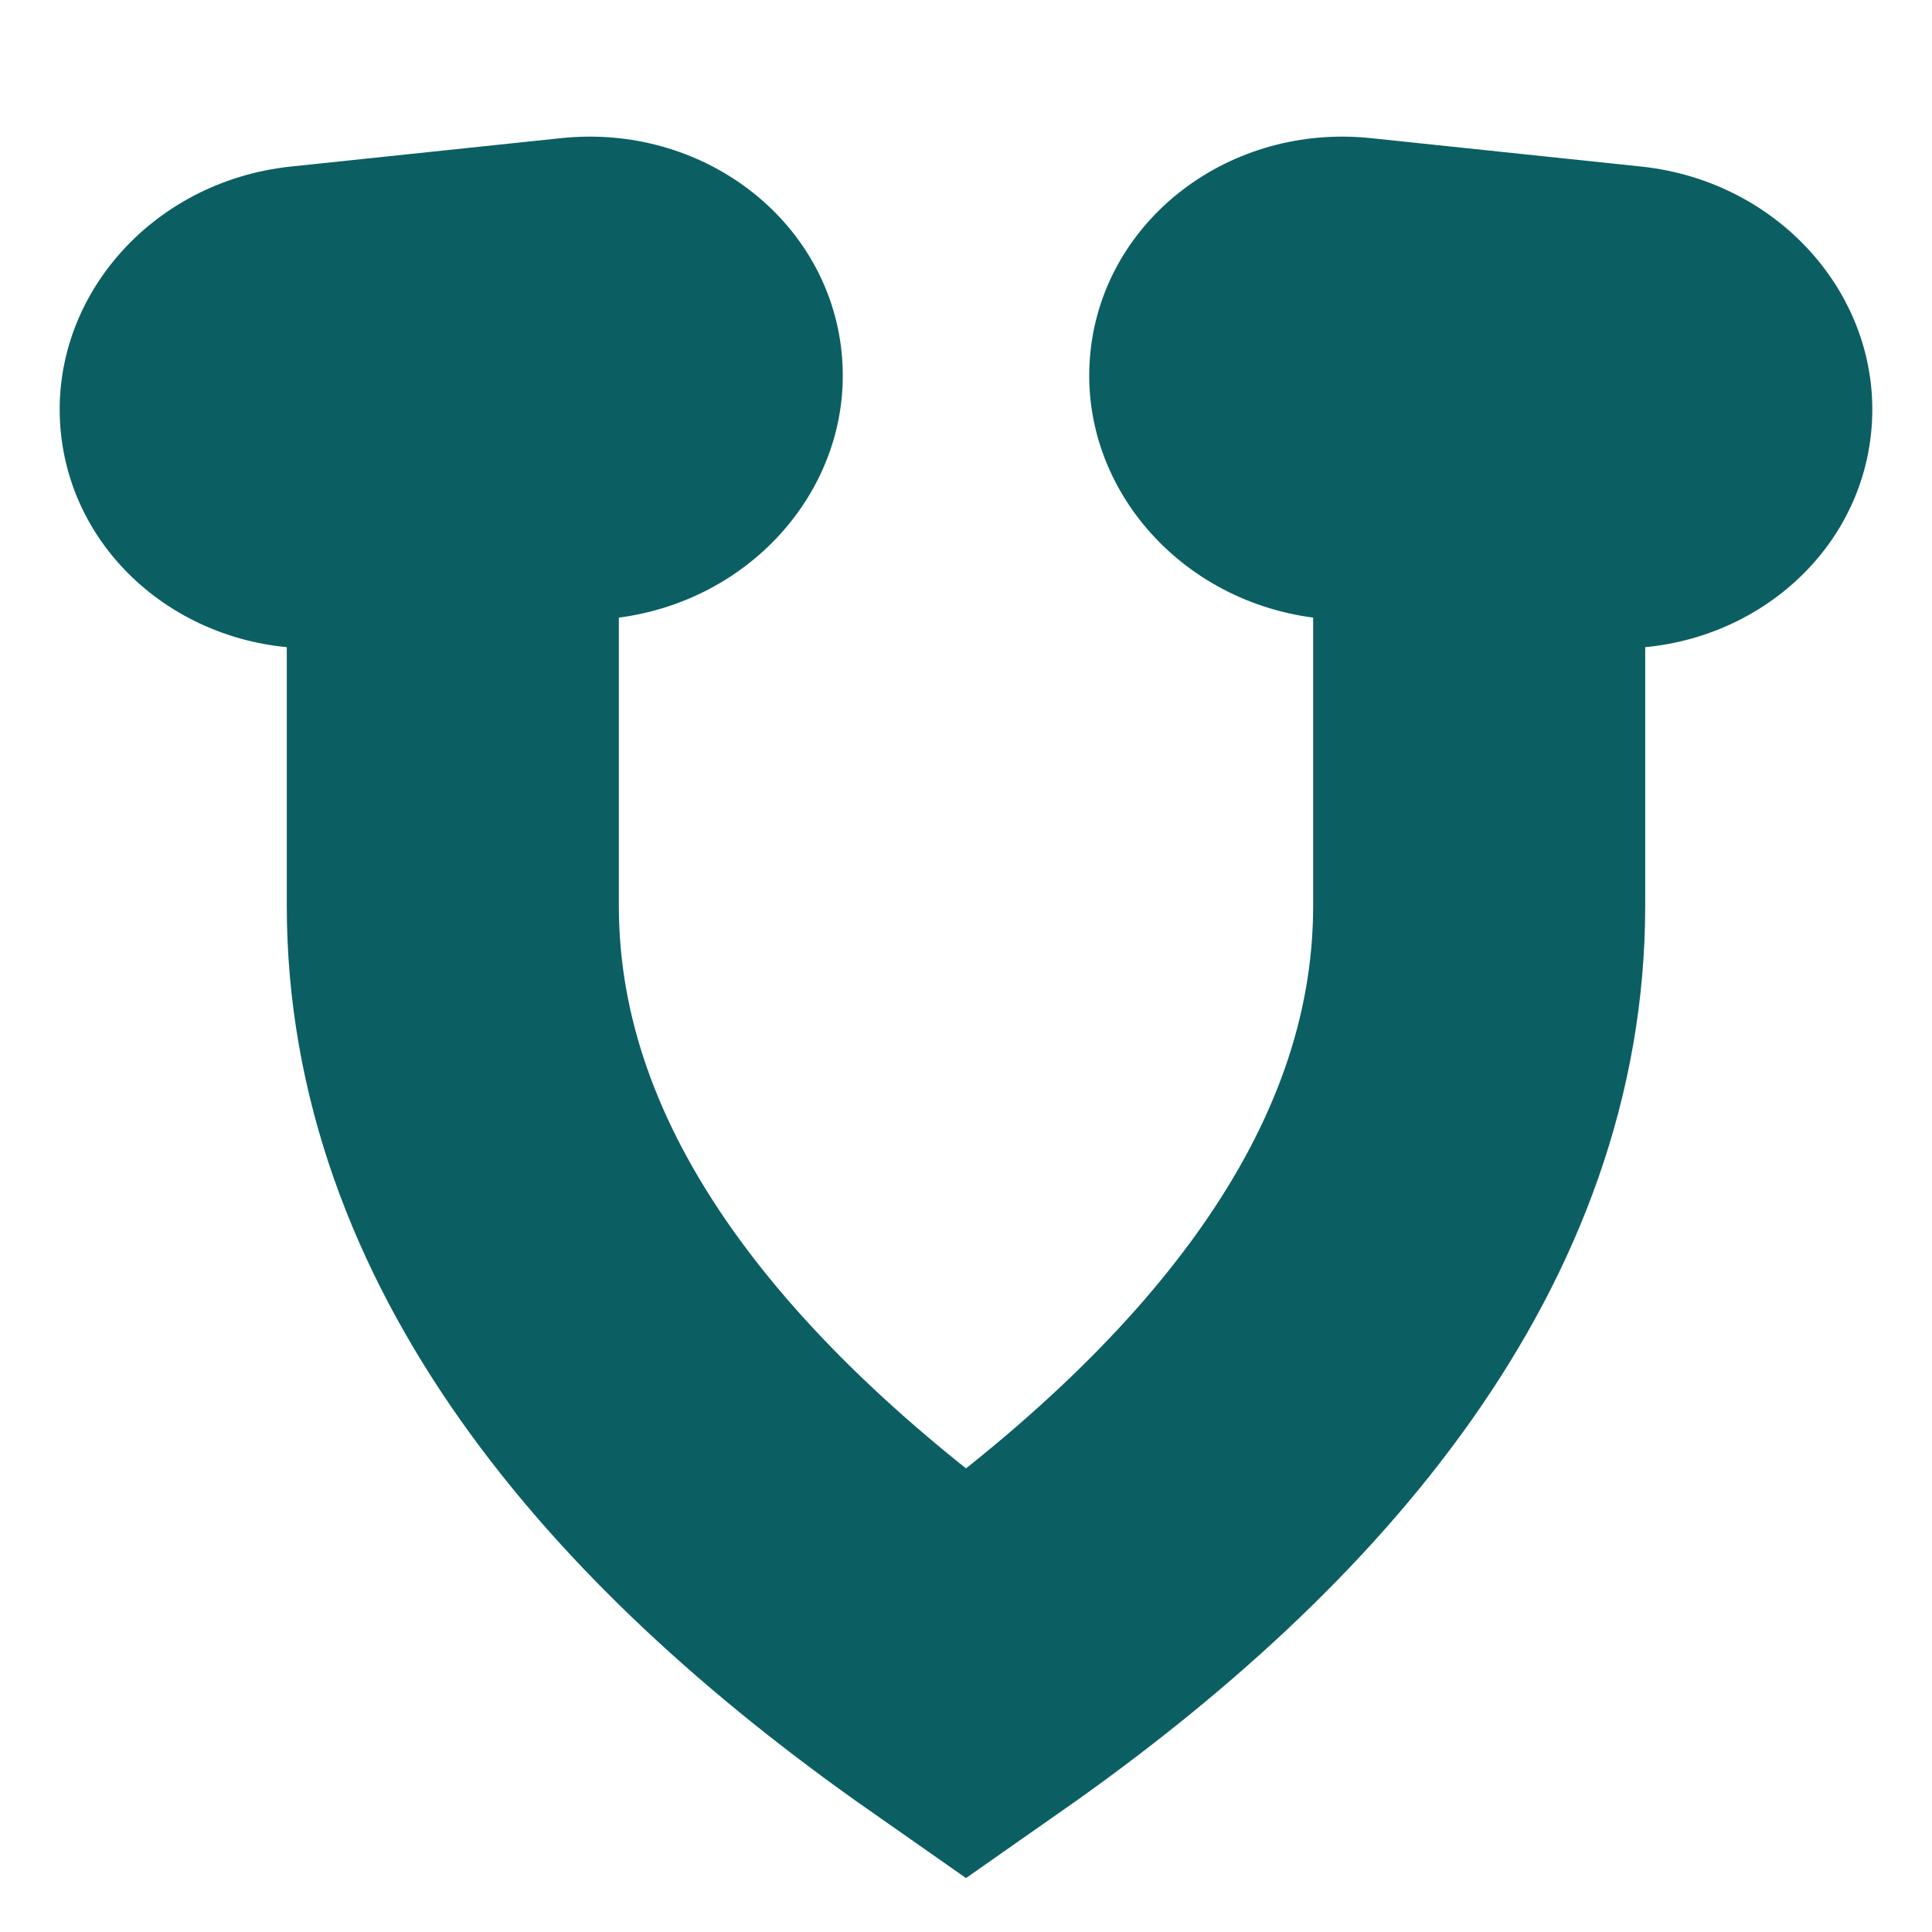
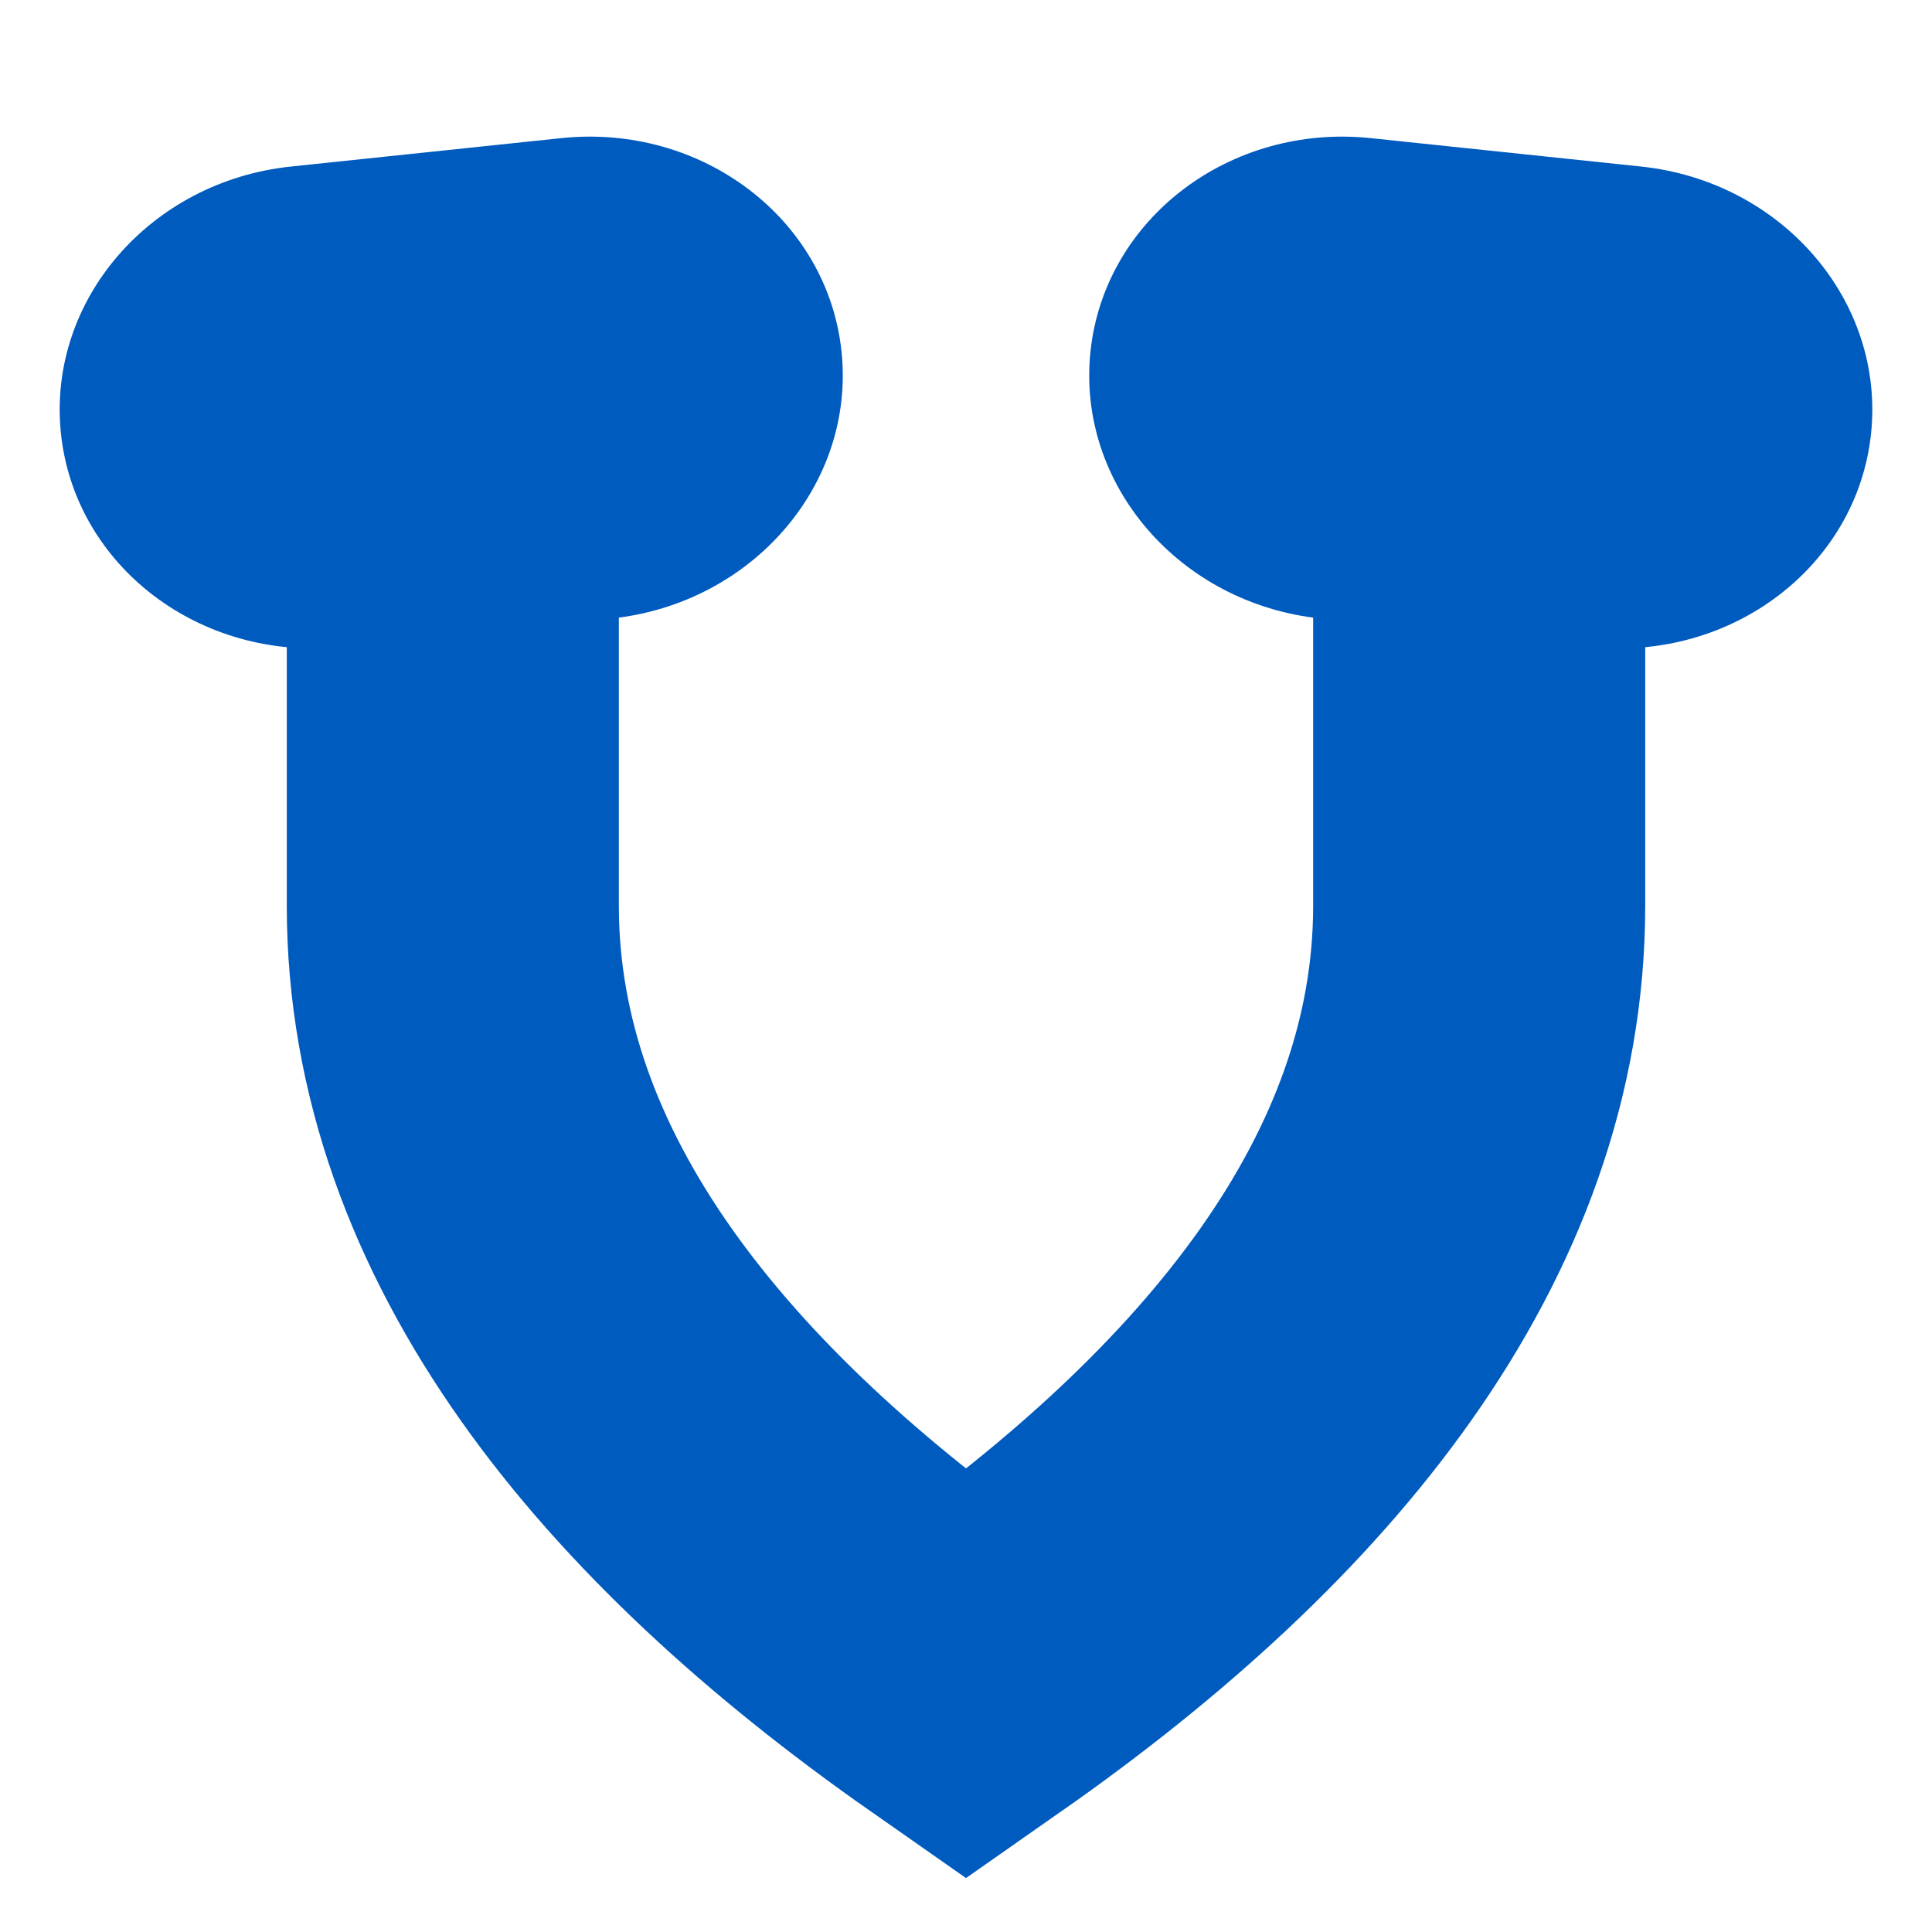
<svg xmlns="http://www.w3.org/2000/svg" viewBox="0 0 64 64" role="img" aria-label="AGN Sales Shield">
-   <g fill="#0b5f63">
+   <g fill="#005bbf">
    <rect x="2" y="5" width="26" height="16" rx="8.5" transform="rotate(-6 15 13.5)" />
    <rect x="36" y="5" width="26" height="16" rx="8.5" transform="rotate(6 49 13.5)" />
  </g>
-   <path d="M15 17 V30 C15 40 22 48.5 32 55.5 C42 48.5 49 40 49 30 V17" fill="none" stroke="#0b5f63" stroke-width="11" stroke-linejoin="miter" stroke-miterlimit="8" stroke-linecap="round" />
+   <path d="M15 17 V30 C15 40 22 48.5 32 55.5 C42 48.5 49 40 49 30 V17" fill="none" stroke="#005bbf" stroke-width="11" stroke-linejoin="miter" stroke-miterlimit="8" stroke-linecap="round" />
</svg>
